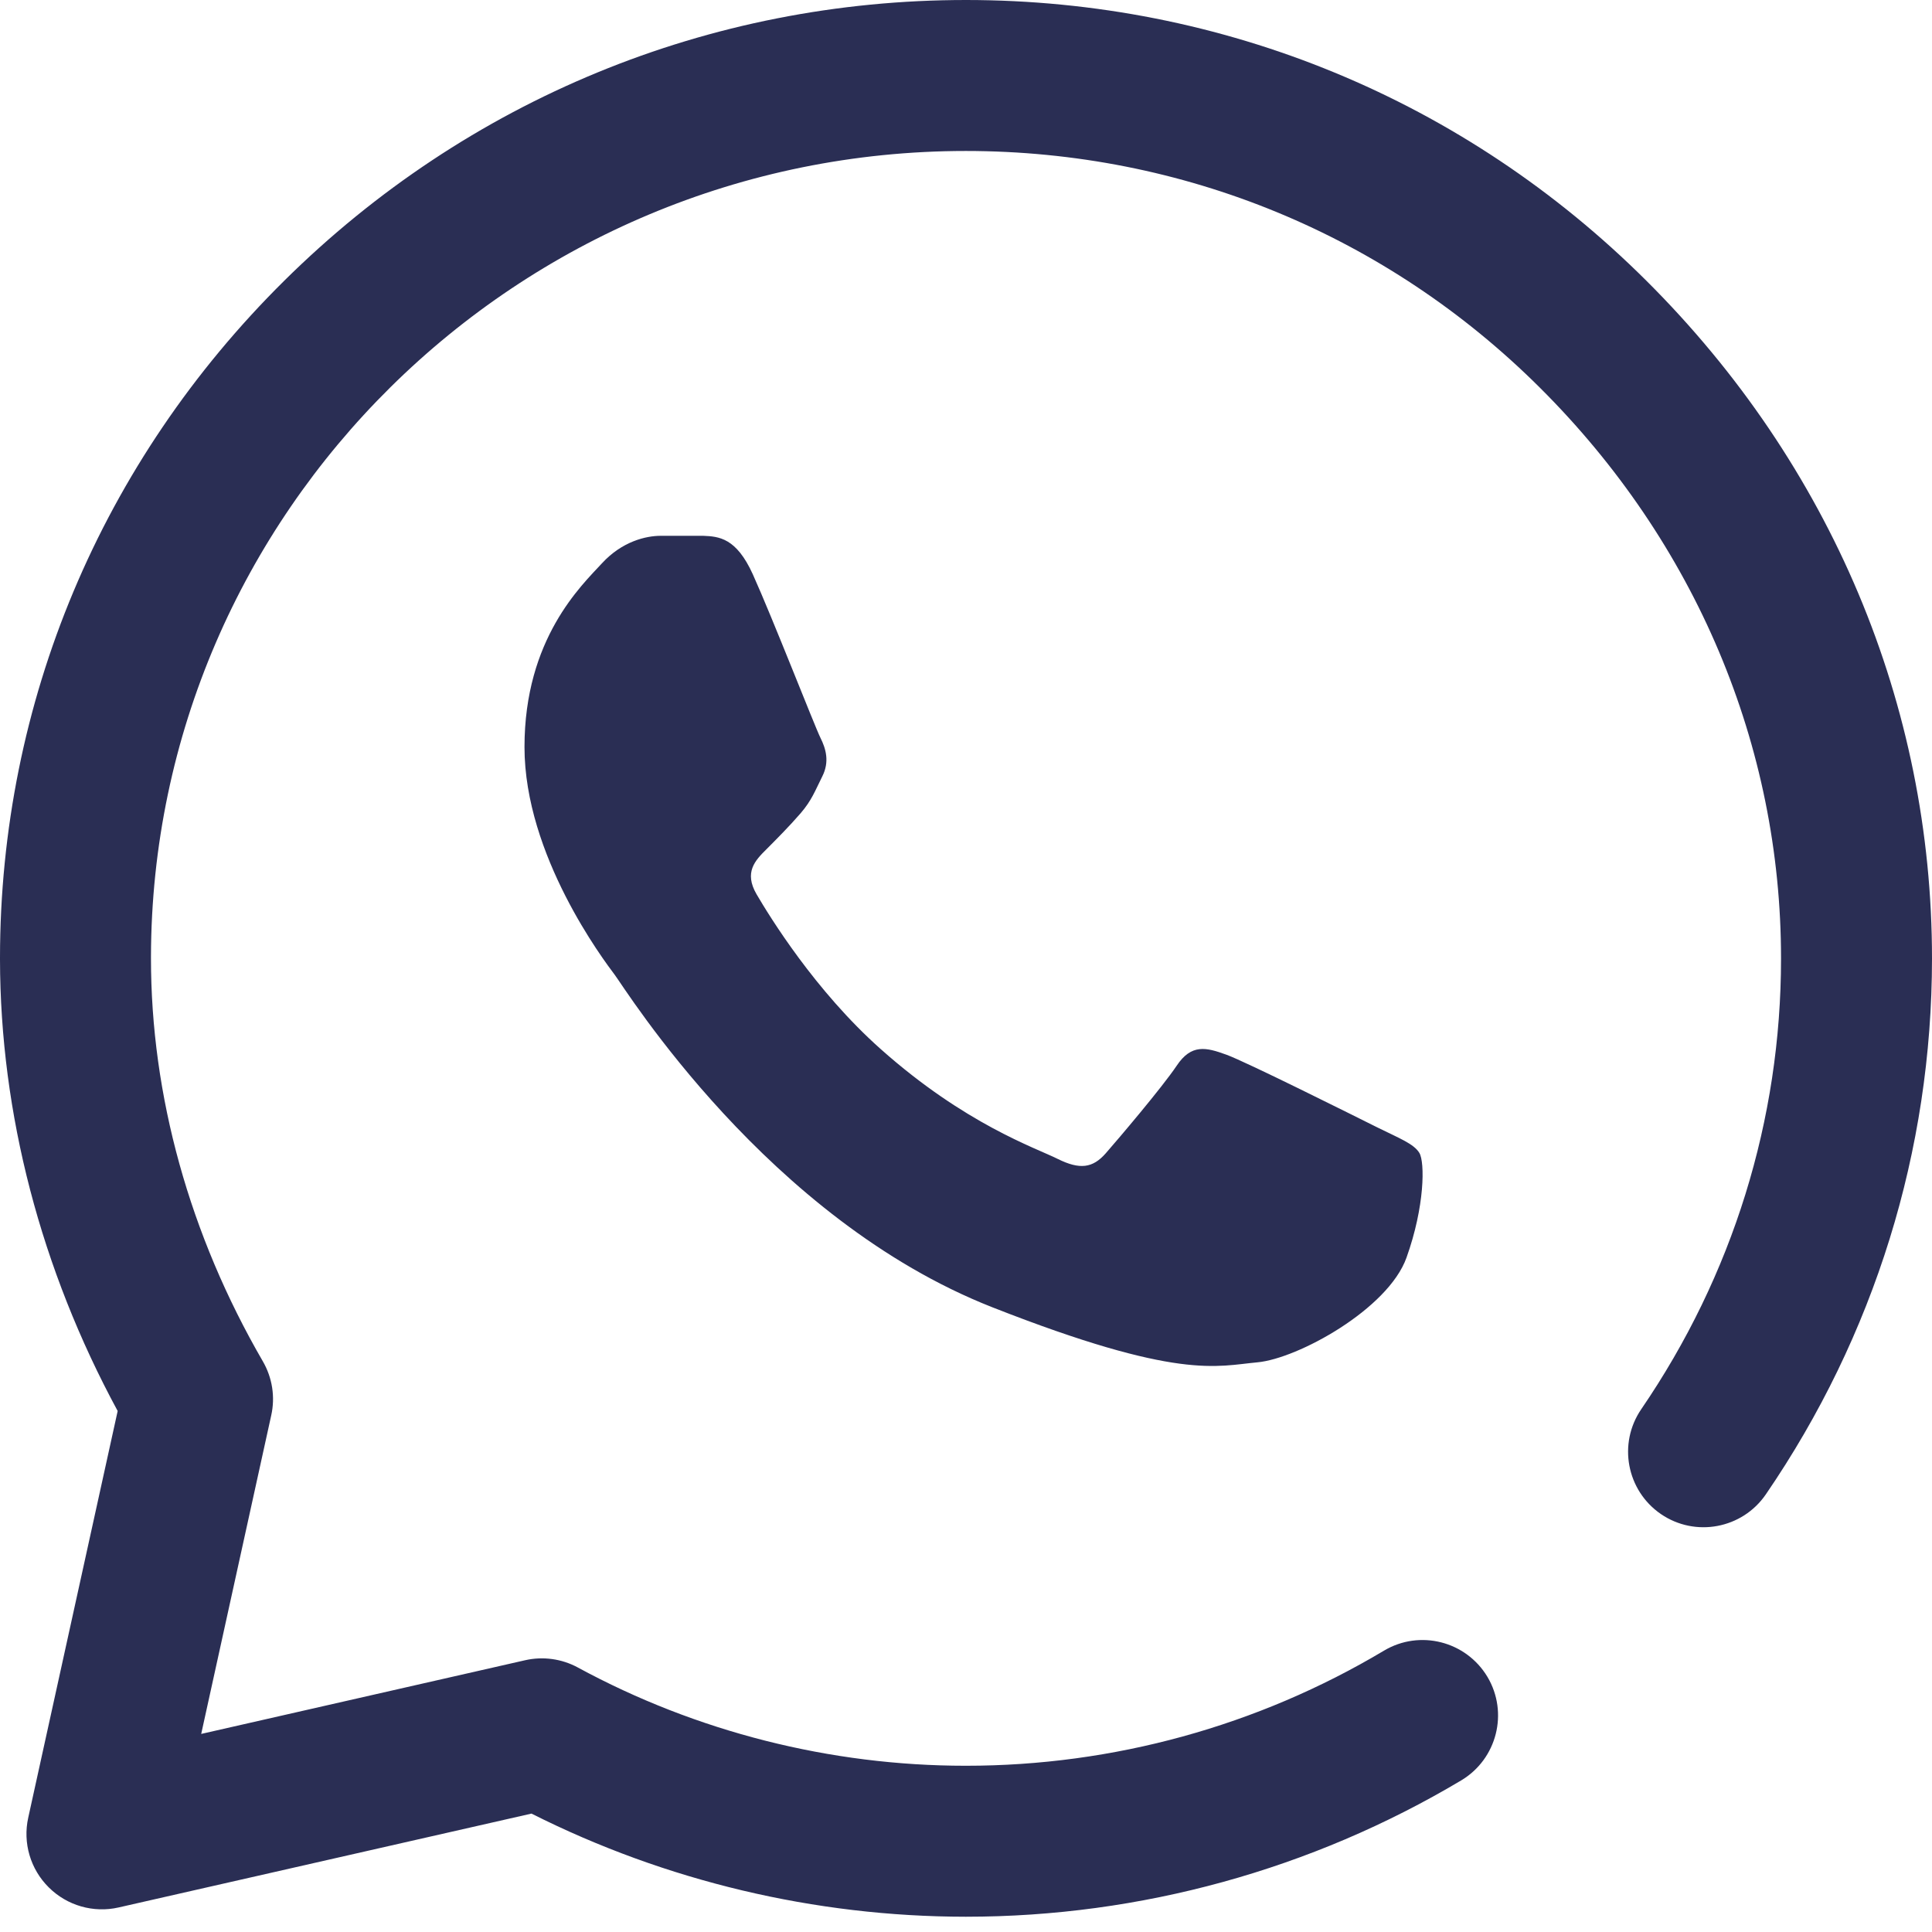
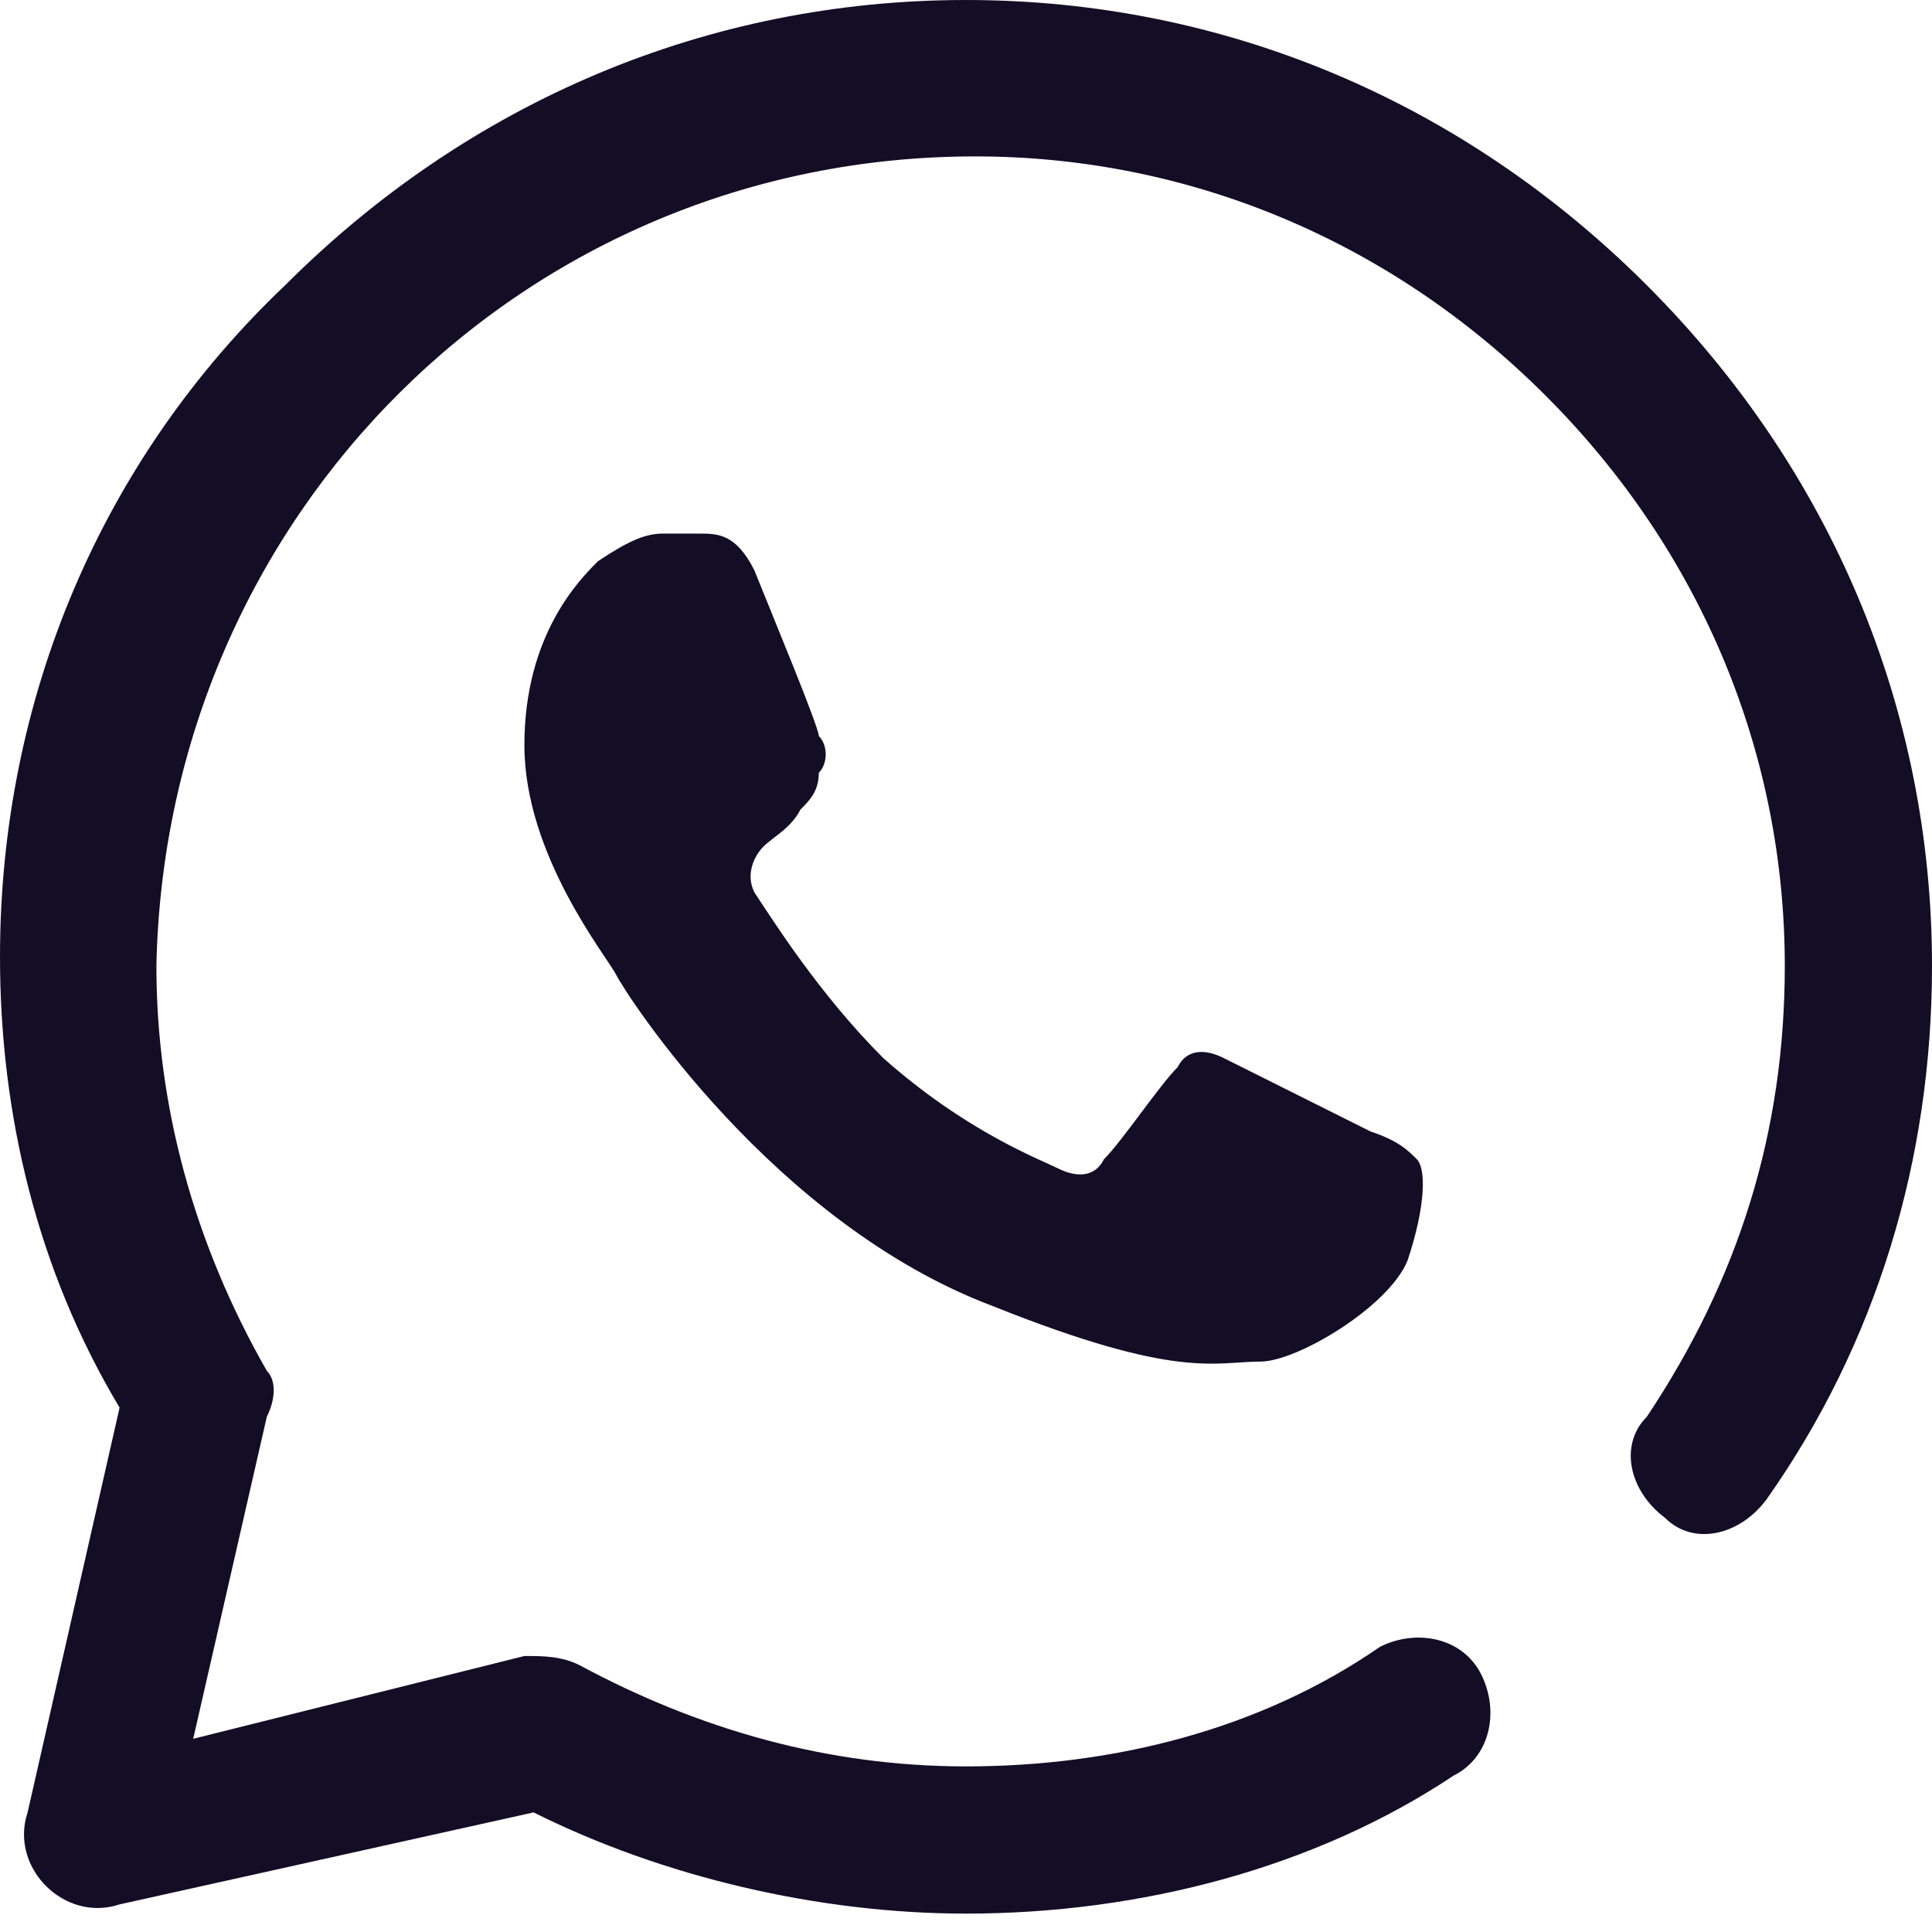
- <svg xmlns="http://www.w3.org/2000/svg" width="21" height="21" viewBox="0 0 21 21" fill="none">
-   <path d="M10.5 20.834H10.496C8.857 20.833 7.233 20.446 5.777 19.713L1.29 20.733C1.016 20.796 0.729 20.713 0.53 20.515C0.331 20.318 0.246 20.032 0.307 19.757L1.279 15.337C0.444 13.795 0.003 12.105 0 10.43C0 10.424 0 10.418 0 10.412C0.001 7.636 1.099 5.021 3.091 3.05C5.079 1.083 7.71 0 10.5 0C13.296 0.001 15.922 1.085 17.897 3.053C19.899 5.047 21.001 7.664 21 10.421C20.999 12.504 20.375 14.518 19.194 16.243C18.938 16.617 18.427 16.713 18.053 16.457C17.68 16.201 17.584 15.691 17.84 15.317C18.833 13.865 19.359 12.172 19.359 10.42C19.36 8.103 18.43 5.899 16.739 4.215C15.074 2.556 12.858 1.642 10.499 1.641C5.622 1.641 1.651 5.568 1.641 10.398C1.641 10.403 1.641 10.408 1.641 10.413C1.64 11.909 2.061 13.424 2.857 14.797C2.96 14.975 2.993 15.185 2.948 15.385L2.187 18.847L5.708 18.046C5.902 18.002 6.106 18.03 6.281 18.125C7.567 18.823 9.025 19.193 10.496 19.193H10.5C12.099 19.193 13.671 18.761 15.043 17.942C15.432 17.71 15.935 17.838 16.168 18.227C16.399 18.616 16.272 19.119 15.883 19.352C14.257 20.321 12.395 20.834 10.5 20.834H10.5ZM8.183 6.243C8.003 5.845 7.814 5.831 7.643 5.824H7.182C7.022 5.824 6.762 5.884 6.542 6.124C6.322 6.363 5.701 6.942 5.701 8.12C5.701 9.298 6.562 10.436 6.682 10.596C6.802 10.755 8.344 13.249 10.785 14.209C12.813 15.006 13.226 14.848 13.667 14.808C14.107 14.768 15.088 14.229 15.288 13.67C15.488 13.111 15.488 12.632 15.428 12.532C15.368 12.432 15.208 12.372 14.968 12.253C14.727 12.133 13.55 11.544 13.33 11.464C13.11 11.384 12.95 11.344 12.79 11.584C12.629 11.823 12.158 12.377 12.018 12.537C11.877 12.697 11.737 12.716 11.497 12.597C11.257 12.477 10.491 12.22 9.574 11.404C8.86 10.77 8.364 9.96 8.224 9.721C8.084 9.481 8.209 9.352 8.33 9.232C8.437 9.125 8.583 8.978 8.703 8.839C8.823 8.699 8.858 8.599 8.938 8.439C9.018 8.28 8.978 8.14 8.918 8.02C8.858 7.9 8.397 6.717 8.183 6.243" fill="#2A2E54" />
+ <svg xmlns="http://www.w3.org/2000/svg" version="1.1" id="Capa_1" x="0px" y="0px" viewBox="0 0 21 21" style="enable-background:new 0 0 21 21;" width="21" height="21" xml:space="preserve">
+   <style type="text/css">
+ 	.st0{fill:#130D25;}
+ </style>
+   <path class="st0" d="M10.5,20.8L10.5,20.8c-1.6,0-3.3-0.4-4.7-1.1l-4.5,1c-0.3,0.1-0.6,0-0.8-0.2c-0.2-0.2-0.3-0.5-0.2-0.8l1-4.4  C0.4,13.8,0,12.1,0,10.4c0,0,0,0,0,0C0,7.6,1.1,5,3.1,3.1c2-2,4.6-3.1,7.4-3.1c2.8,0,5.4,1.1,7.4,3.1c2,2,3.1,4.6,3.1,7.4  c0,2.1-0.6,4.1-1.8,5.8c-0.3,0.4-0.8,0.5-1.1,0.2c-0.4-0.3-0.5-0.8-0.2-1.1c1-1.5,1.5-3.1,1.5-4.9c0-2.3-0.9-4.5-2.6-6.2  c-1.7-1.7-3.9-2.6-6.2-2.6c-4.9,0-8.8,3.9-8.9,8.8c0,0,0,0,0,0c0,1.5,0.4,3,1.2,4.4C3,15,3,15.2,2.9,15.4l-0.8,3.5L5.7,18  c0.2,0,0.4,0,0.6,0.1c1.3,0.7,2.7,1.1,4.2,1.1h0c1.6,0,3.2-0.4,4.5-1.3c0.4-0.2,0.9-0.1,1.1,0.3c0.2,0.4,0.1,0.9-0.3,1.1  C14.3,20.3,12.4,20.8,10.5,20.8L10.5,20.8z M8.2,6.2C8,5.8,7.8,5.8,7.6,5.8H7.2C7,5.8,6.8,5.9,6.5,6.1c-0.2,0.2-0.8,0.8-0.8,2  s0.9,2.3,1,2.5c0.1,0.2,1.7,2.7,4.1,3.6c2,0.8,2.4,0.6,2.9,0.6c0.4,0,1.4-0.6,1.6-1.1c0.2-0.6,0.2-1,0.1-1.1  c-0.1-0.1-0.2-0.2-0.5-0.3c-0.2-0.1-1.4-0.7-1.6-0.8c-0.2-0.1-0.4-0.1-0.5,0.1c-0.2,0.2-0.6,0.8-0.8,1c-0.1,0.2-0.3,0.2-0.5,0.1  c-0.2-0.1-1-0.4-1.9-1.2C8.9,10.8,8.4,10,8.2,9.7c-0.1-0.2,0-0.4,0.1-0.5C8.4,9.1,8.6,9,8.7,8.8c0.1-0.1,0.2-0.2,0.2-0.4  C9,8.3,9,8.1,8.9,8C8.9,7.9,8.4,6.7,8.2,6.2" />
</svg>
